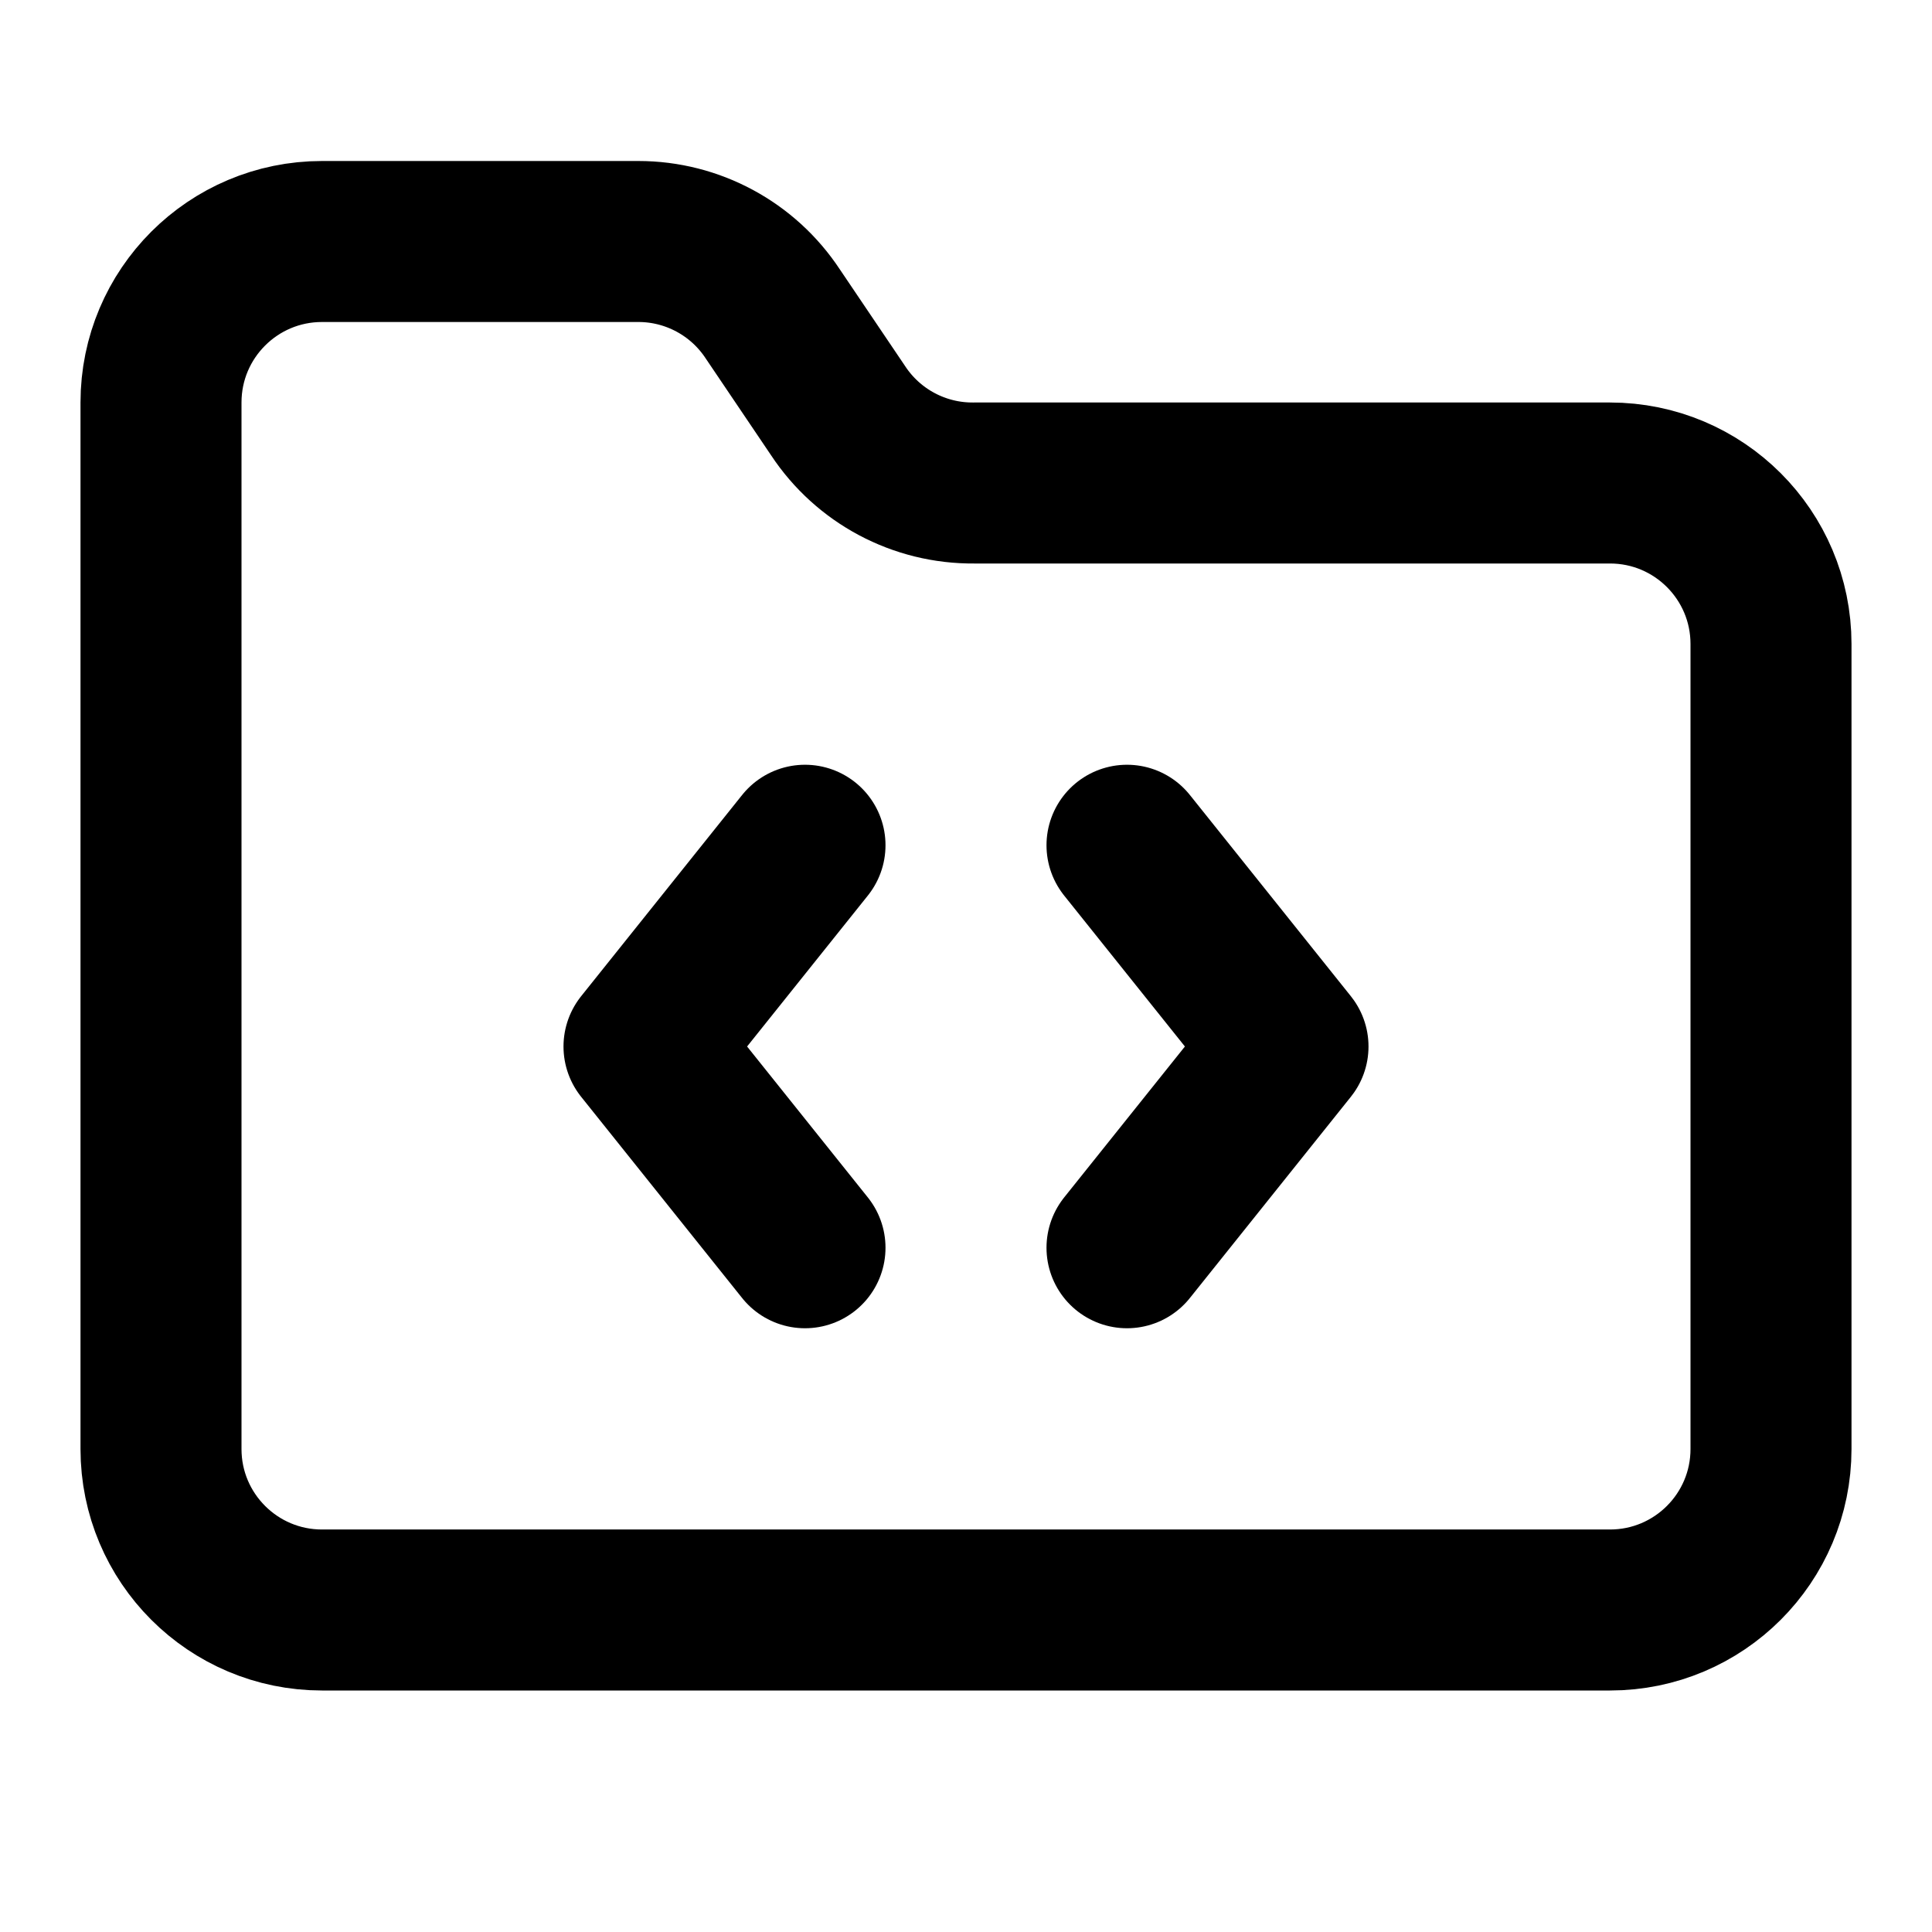
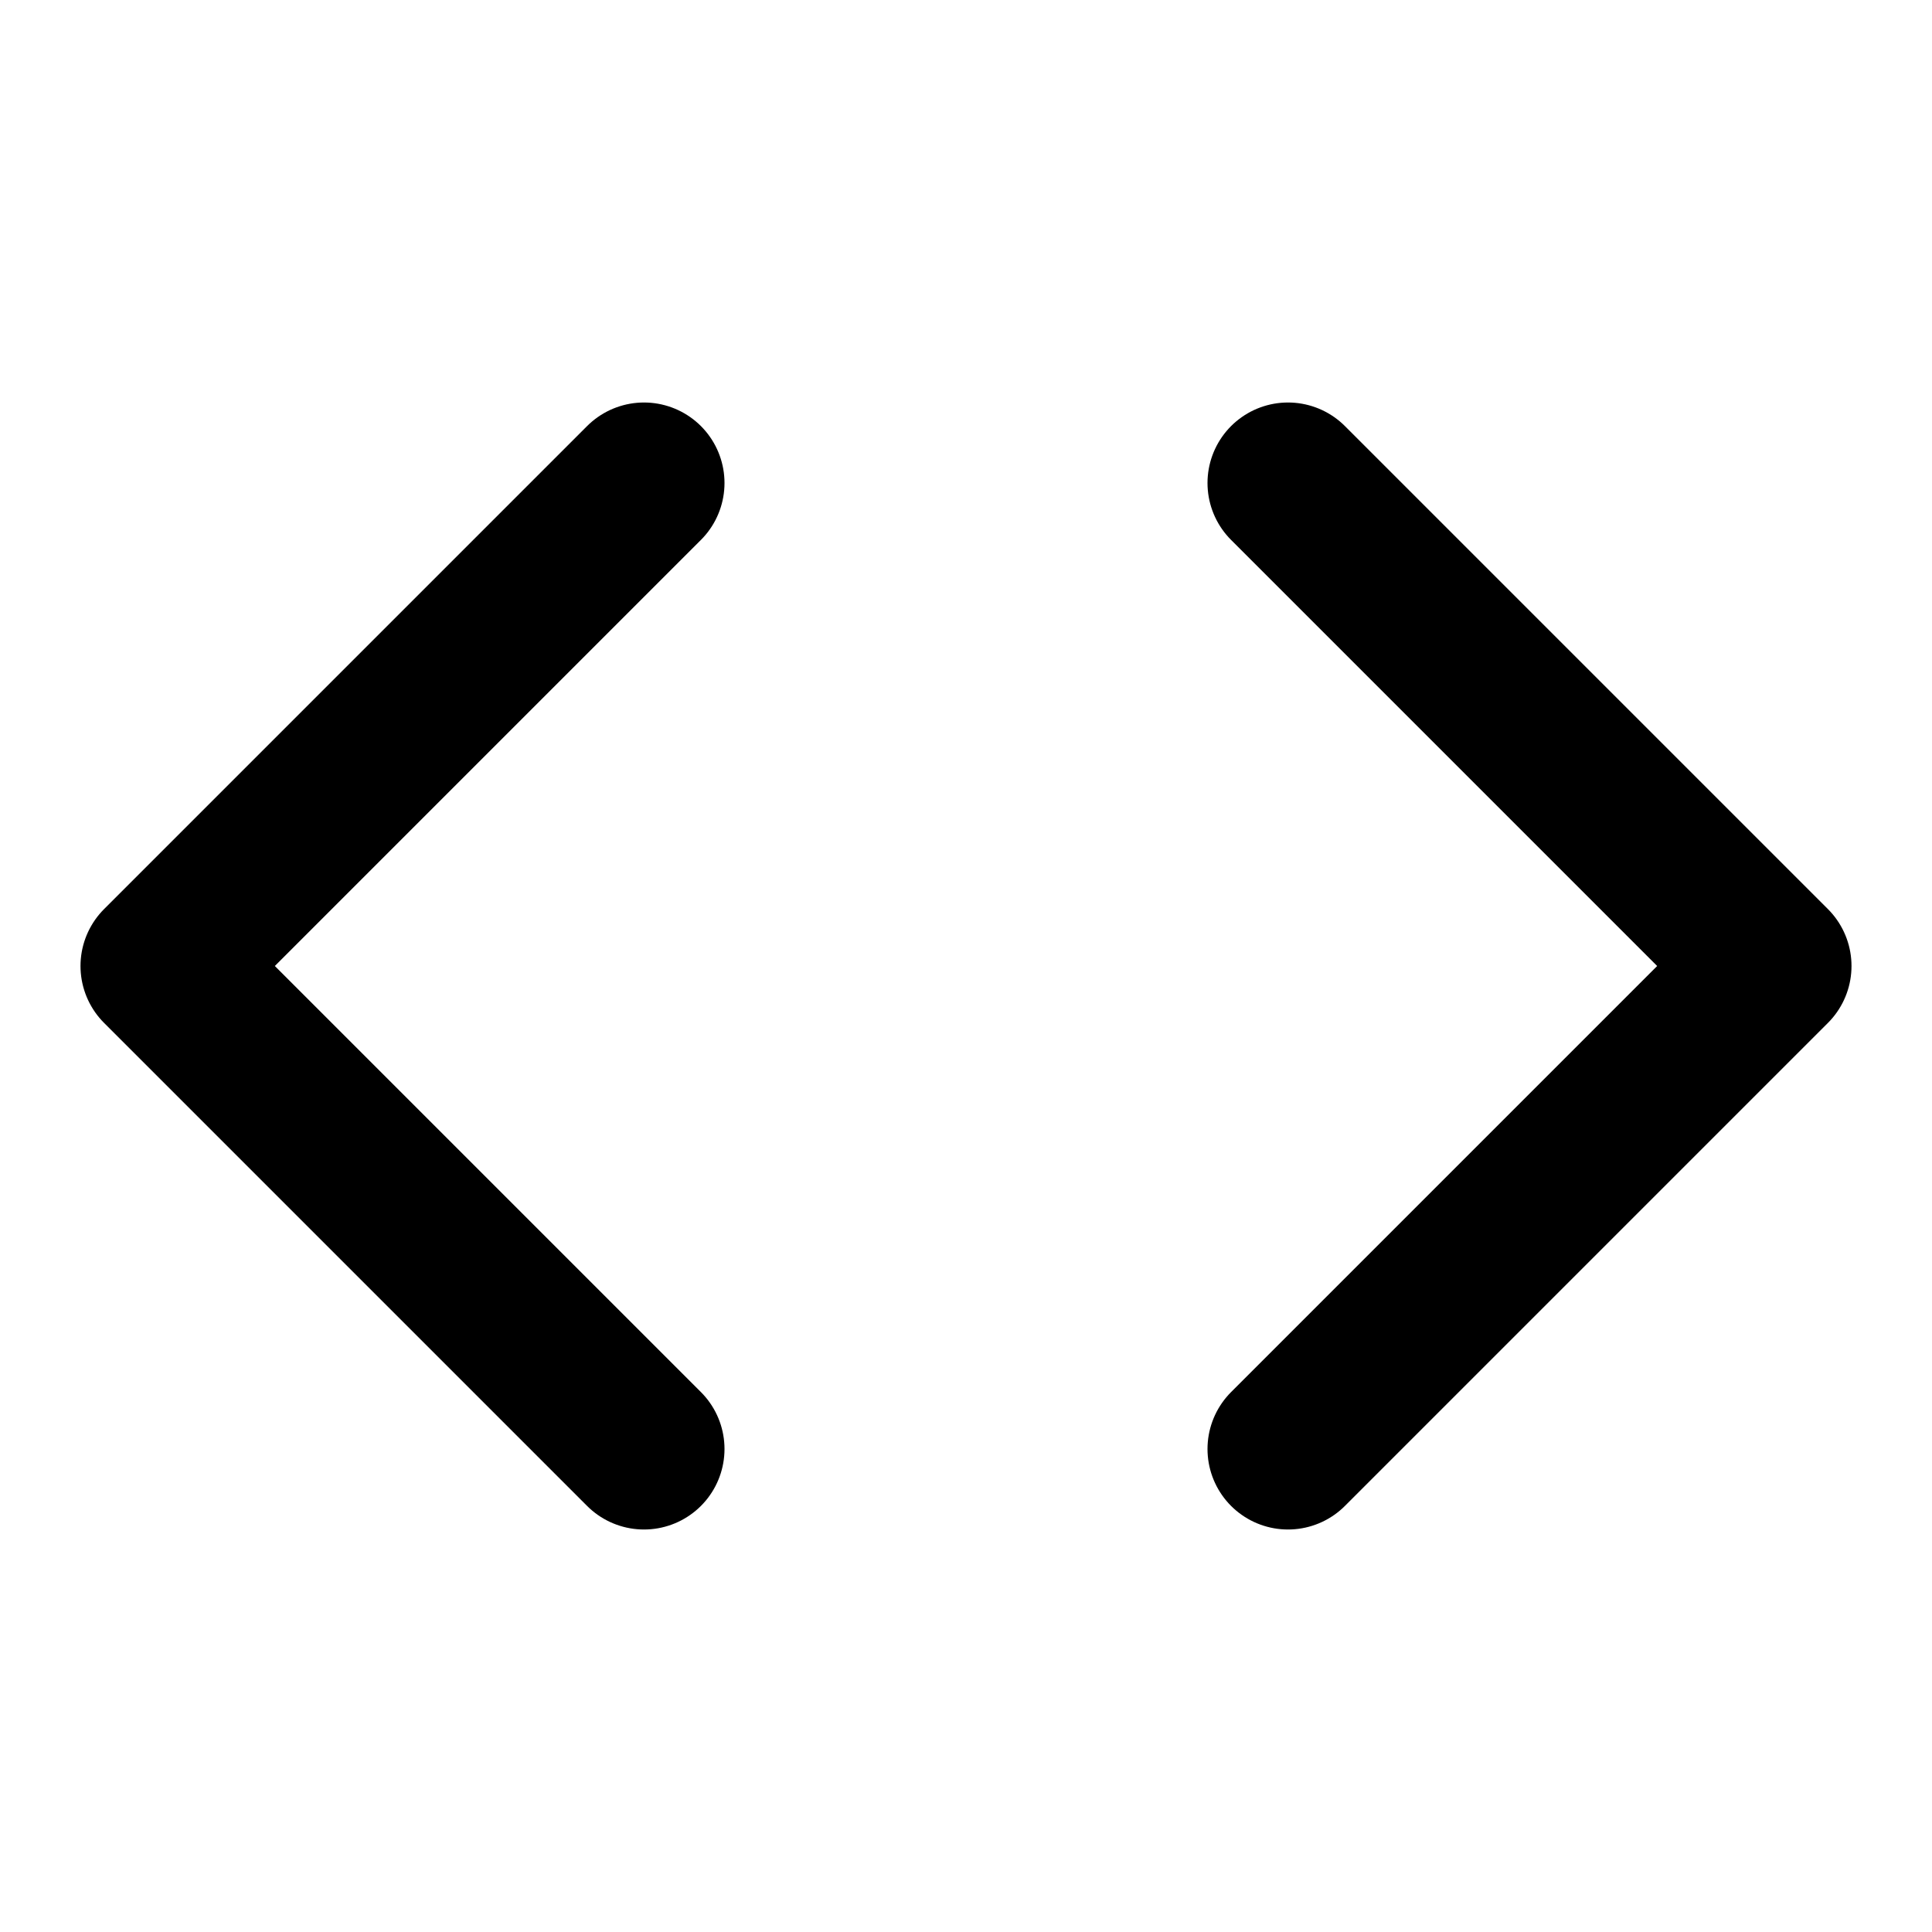
<svg xmlns="http://www.w3.org/2000/svg" viewBox="0 0 24 24">
-   <g fill="none" stroke="currentColor" stroke-linecap="round" stroke-linejoin="round" stroke-width="2">
-     <path d="M10 10.5L8 13l2 2.5m4-5l2 2.5l-2 2.5" />
-     <path d="M20 20a2 2 0 0 0 2-2V8a2 2 0 0 0-2-2h-7.9a2 2 0 0 1-1.69-.9L9.6 3.9A2 2 0 0 0 7.93 3H4a2 2 0 0 0-2 2v13a2 2 0 0 0 2 2z" />
-   </g>
+   <path fill="none" stroke="currentColor" stroke-linecap="round" stroke-linejoin="round" stroke-width="2" d="m16 18l6-6l-6-6M8 6l-6 6l6 6" />
</svg>
